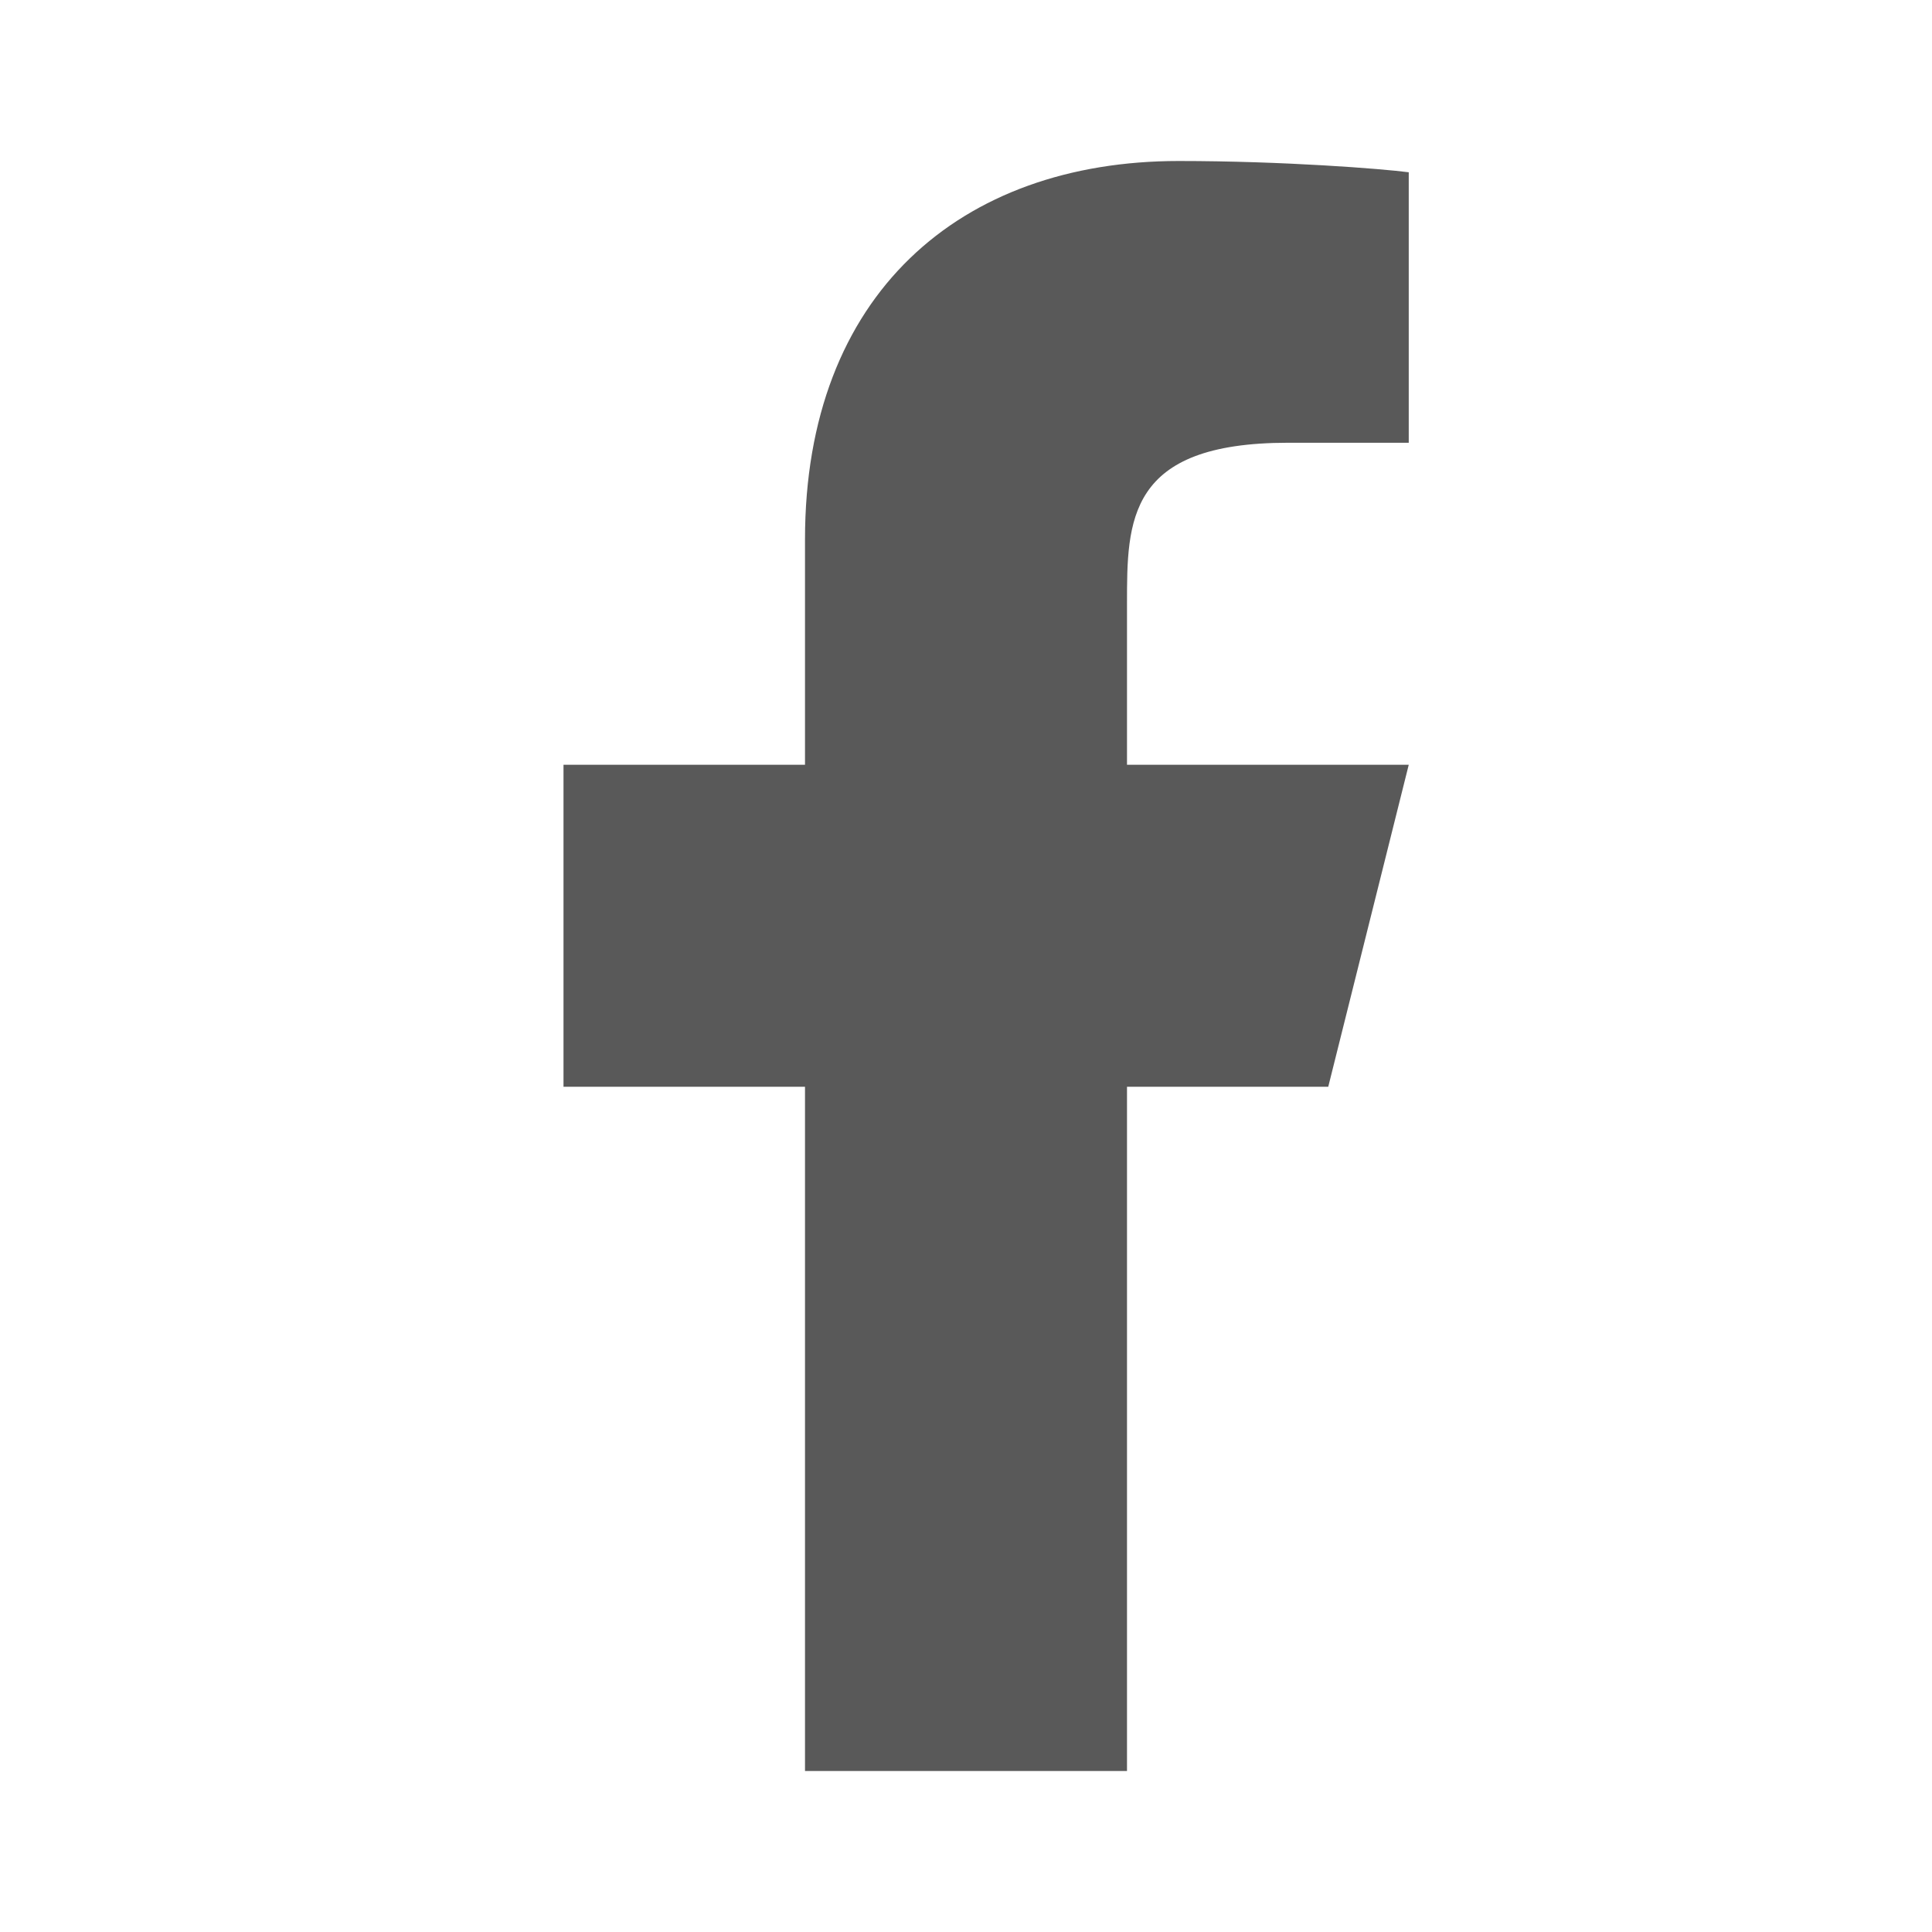
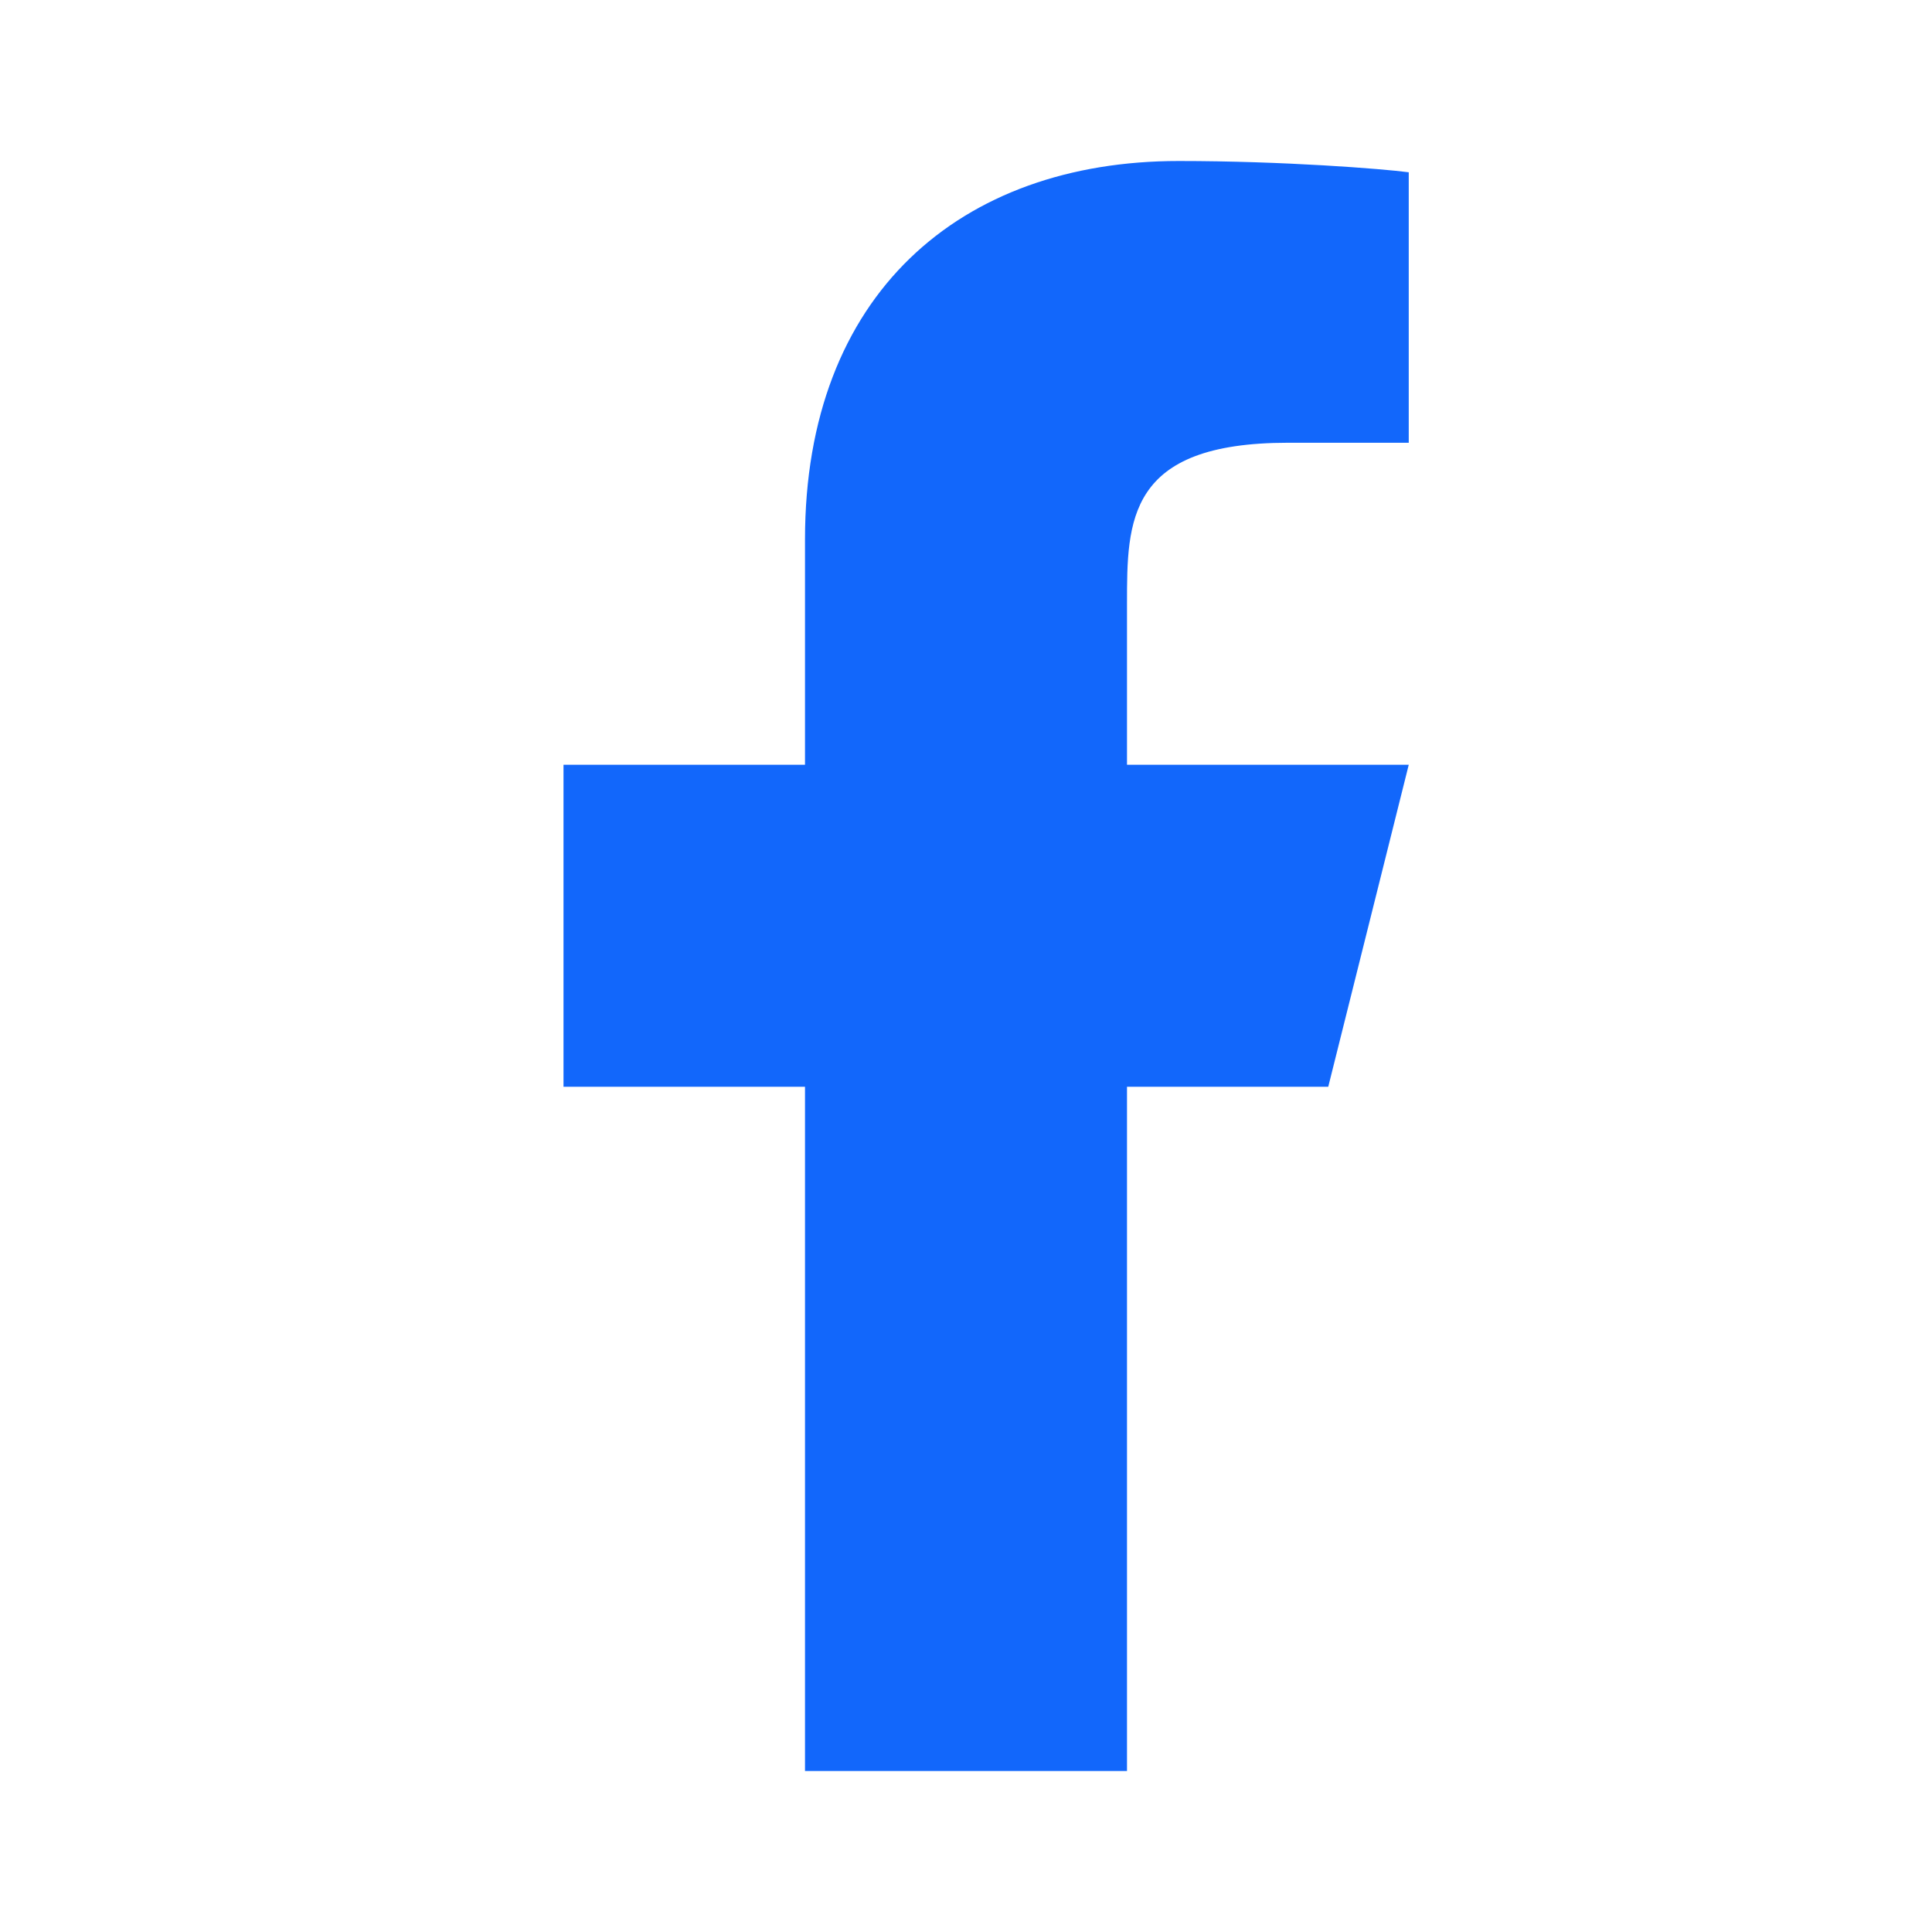
<svg xmlns="http://www.w3.org/2000/svg" width="24" height="24" viewBox="0 0 24 24" fill="none">
-   <path d="M14 13.5H16.5L17.5 9.5H14V7.5C14 6.47 14 5.5 16 5.5H17.5V2.14C17.174 2.097 15.943 2 14.643 2C11.928 2 10 3.657 10 6.7V9.5H7V13.5H10V22H14V13.5Z" fill="#595959" />
+   <path d="M14 13.5H16.5L17.5 9.5H14V7.5C14 6.47 14 5.5 16 5.5H17.5V2.14C17.174 2.097 15.943 2 14.643 2C11.928 2 10 3.657 10 6.7V9.5H7V13.5H10V22H14V13.5Z" fill="#1267FB" />
</svg>
